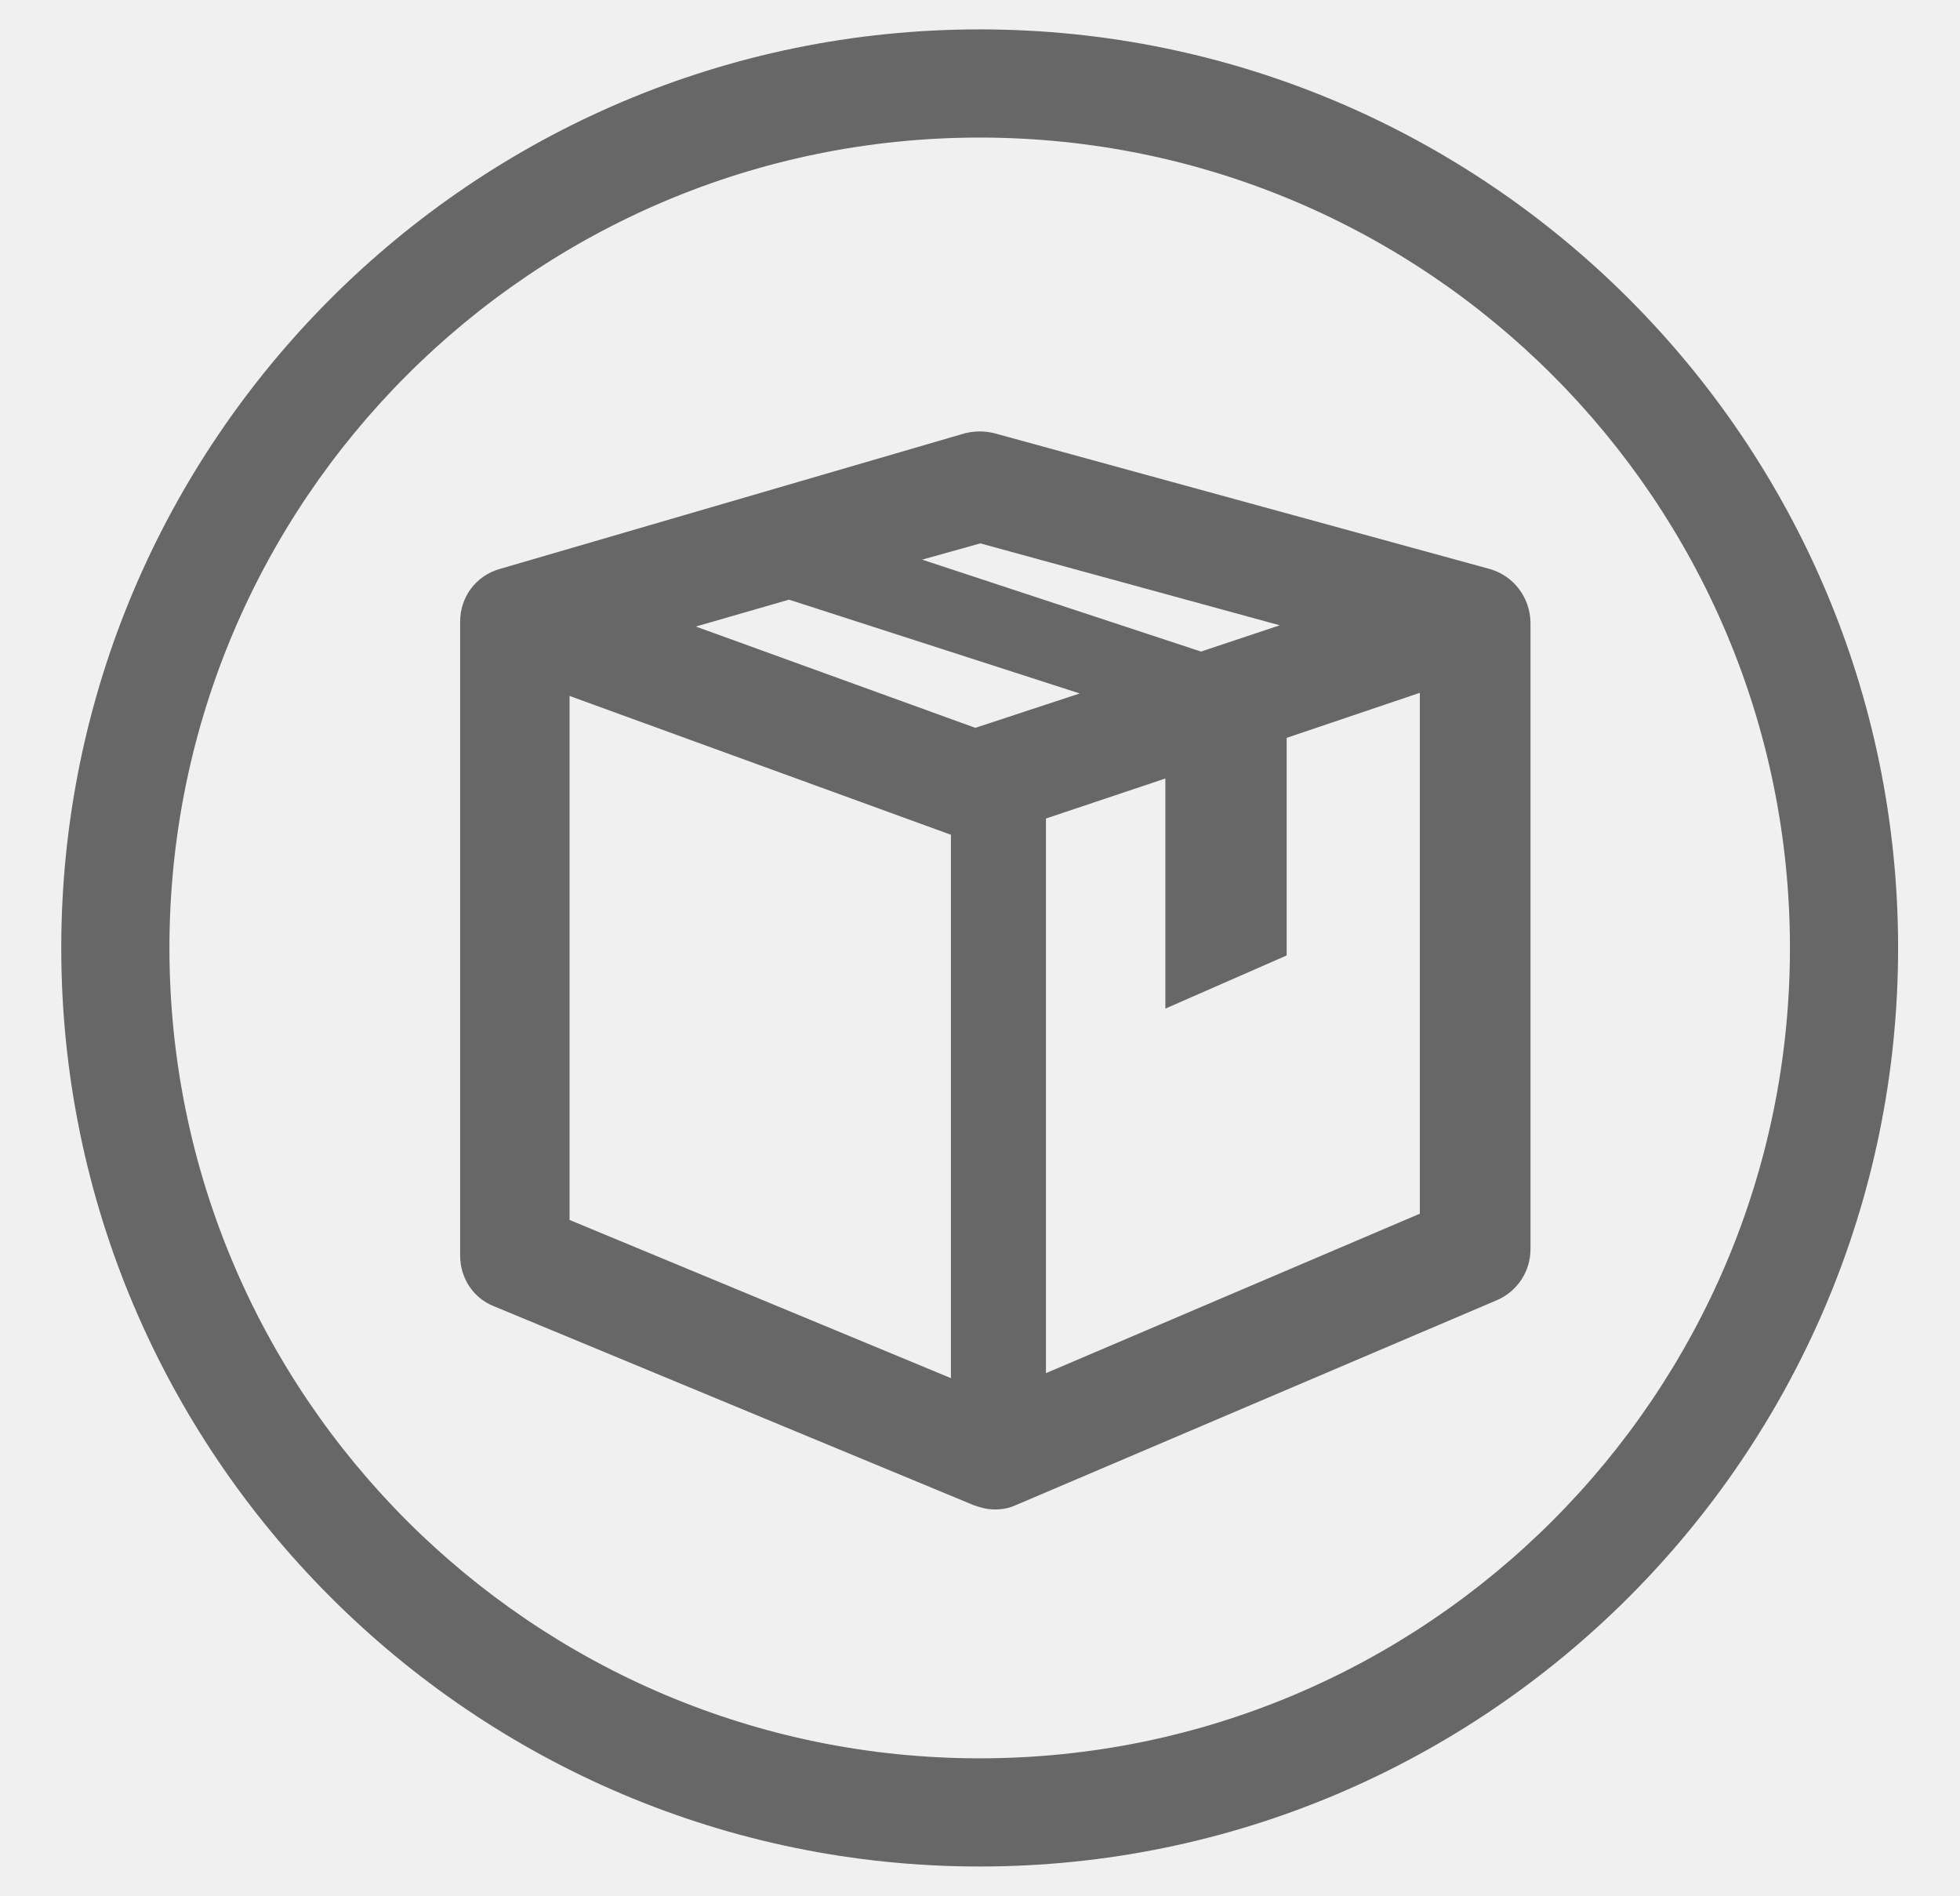
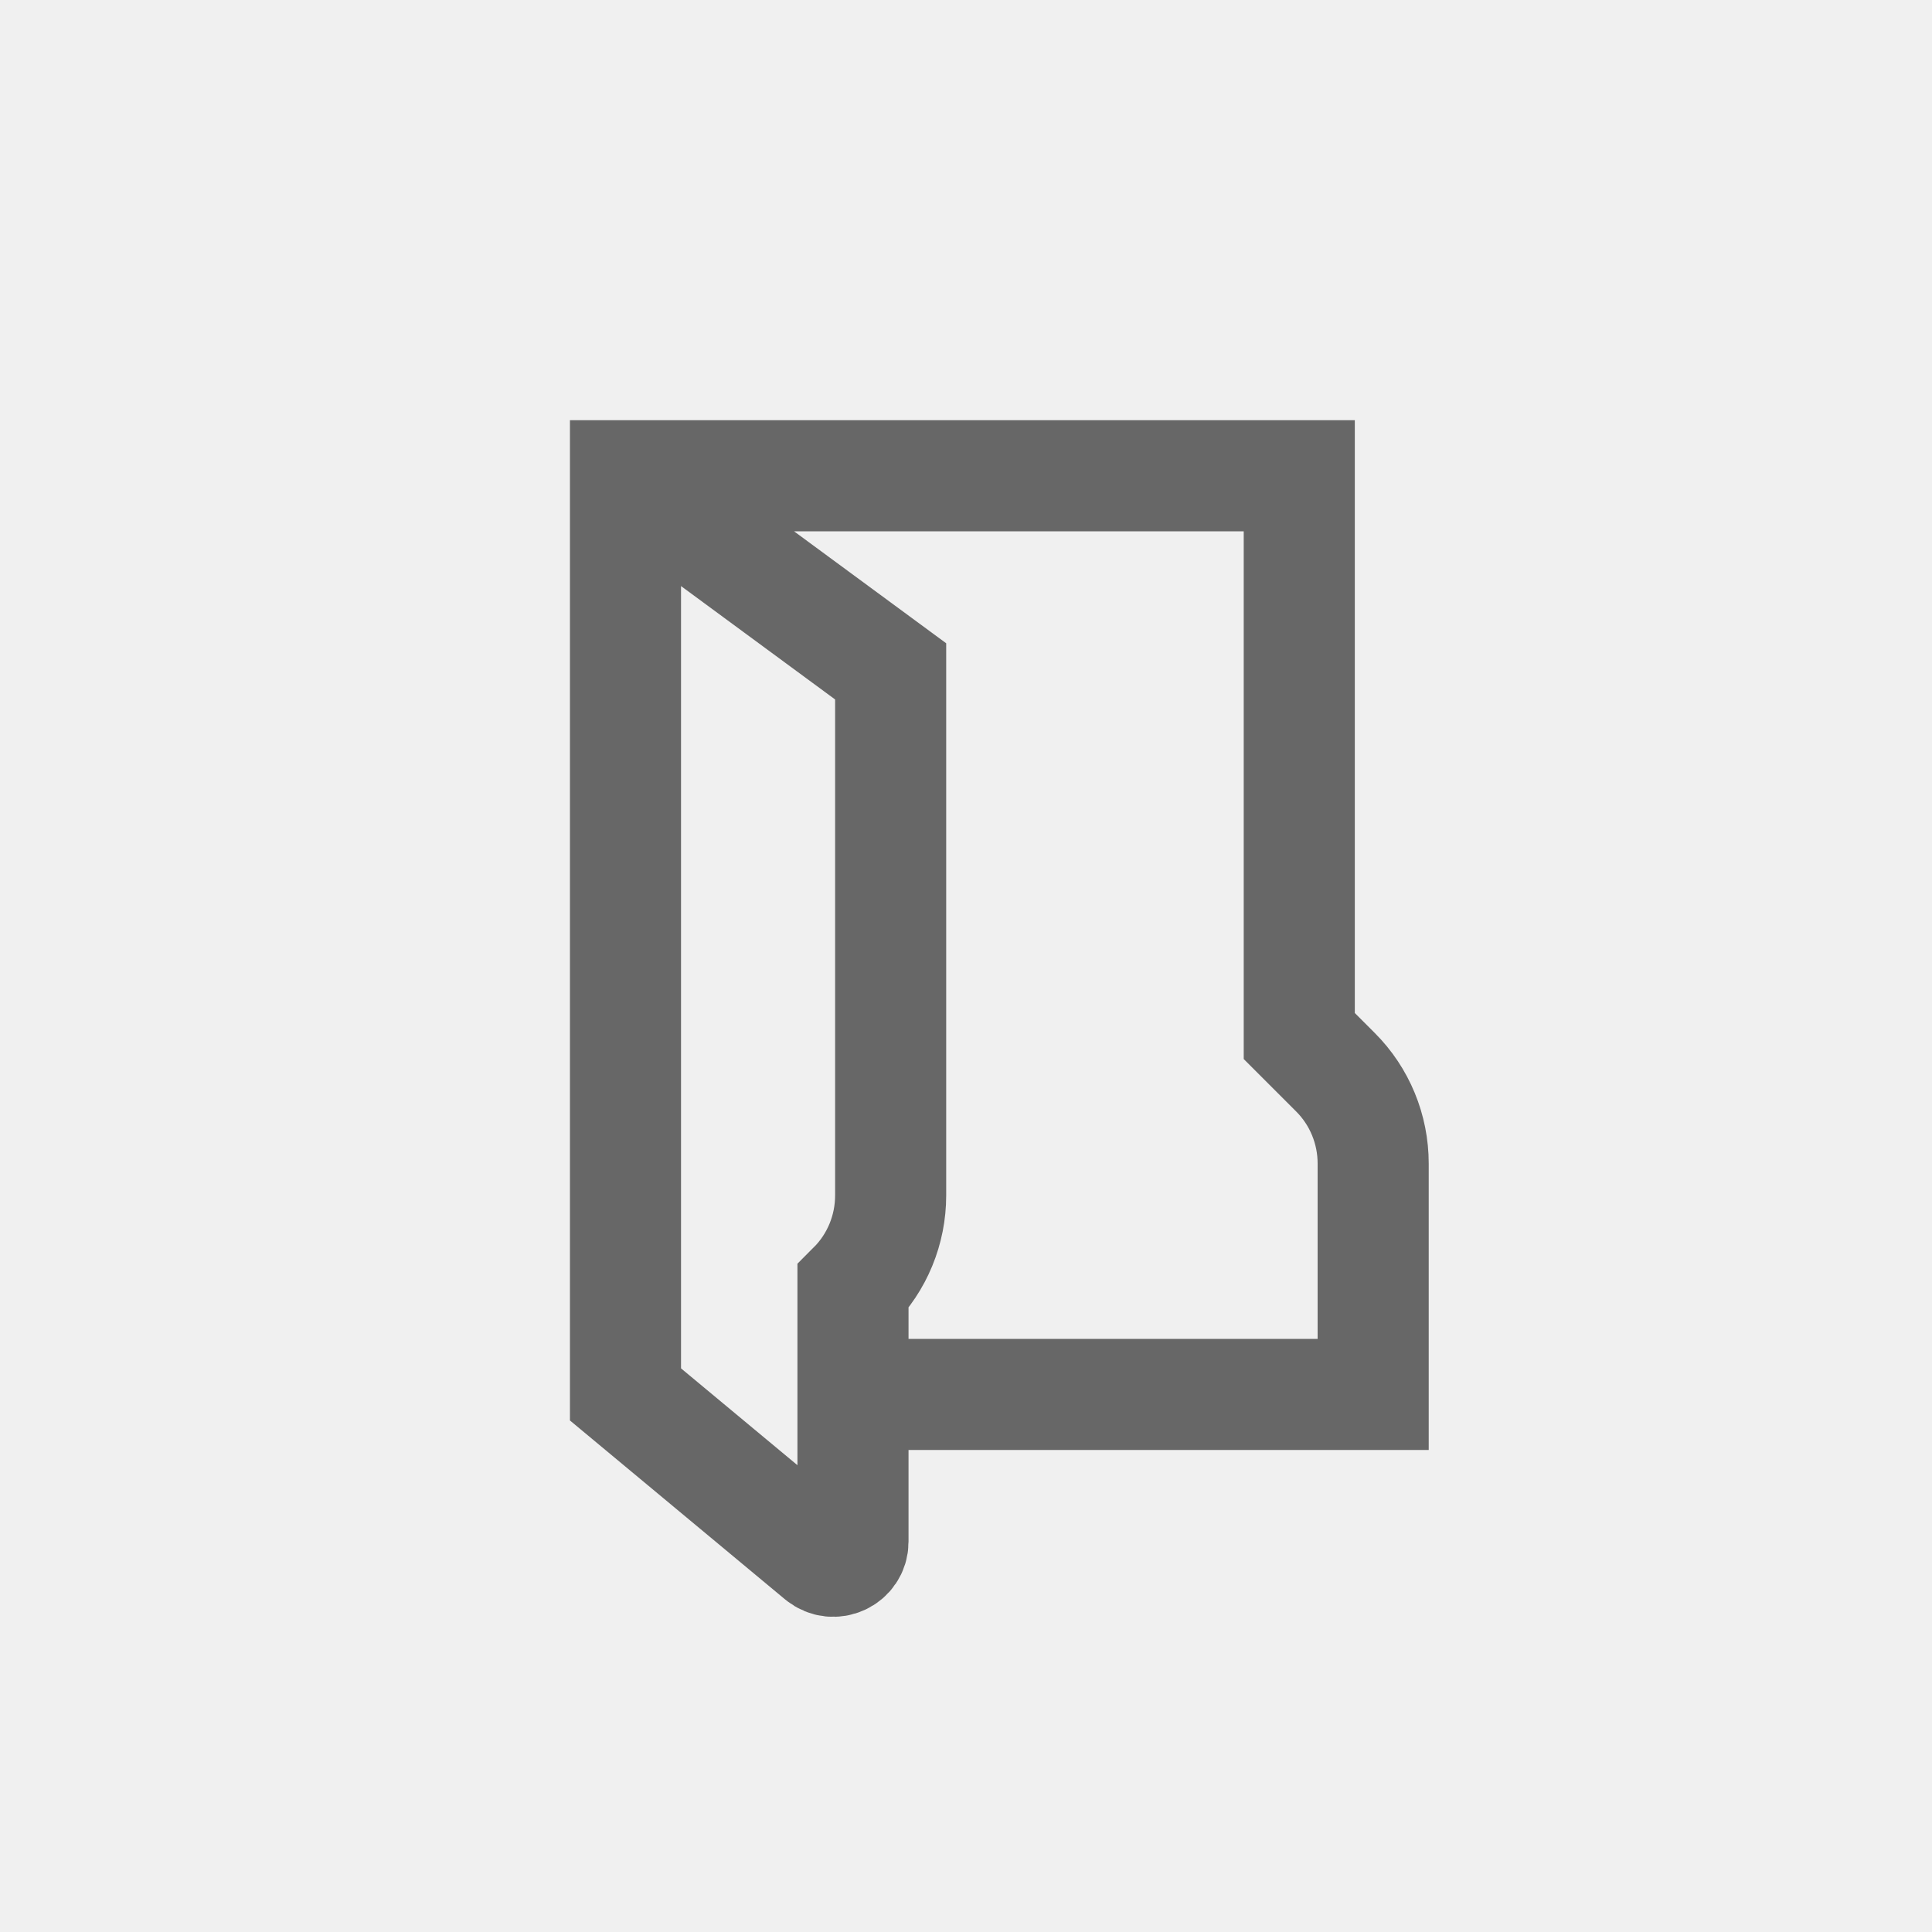
- <svg xmlns="http://www.w3.org/2000/svg" version="1.1" id="Layer_1" x="0px" y="0px" viewBox="1062.9 -22.8 313.5 303.2" enable-background="new 1062.9 -22.8 313.5 303.2" xml:space="preserve">
-   <g>
-     <path fill="#676767" d="M1219.6-18.1c-81,0-146.9,65.9-146.9,146.9s65.9,146.9,146.9,146.9c81,0,146.9-65.9,146.9-146.9   S1300.6-18.1,1219.6-18.1z M1219.6,258.4c-71.5,0-129.6-58.1-129.6-129.6S1148.1-0.8,1219.6-0.8c71.5,0,129.6,58.1,129.6,129.6   S1291.1,258.4,1219.6,258.4z" />
-     <path fill="#676767" d="M1301.2,68.2L1222,46.5c-1.6-0.4-3.2-0.4-4.8,0l-74.4,21.7c-3.8,1.1-6.3,4.5-6.3,8.4v101.4   c0,3.6,2.1,6.8,5.4,8.1l76.7,31.8c1.1,0.4,2.2,0.7,3.4,0.7c1.2,0,2.3-0.2,3.4-0.7l77-32.8c3.2-1.4,5.3-4.6,5.3-8.1V76.7   C1307.6,72.7,1305,69.3,1301.2,68.2z M1219.7,64.1l47.9,13.1l-12.6,4.2l-44.6-14.7L1219.7,64.1z M1218.9,93.6l-44.7-16.2l14.9-4.3   l46.5,15L1218.9,93.6z M1154,88.5l61,22.2v86.9l-61-25.3V88.5z M1230.2,196.8v-88.7l19.1-6.4v36.8l19.4-8.5V95.2L1290,88v83.3   L1230.2,196.8z" />
-   </g>
+ <svg xmlns="http://www.w3.org/2000/svg" version="1.1" id="Capa_1" x="0px" y="0px" viewBox="0 0 400 400" style="enable-background:new 0 0 400 400;" xml:space="preserve">
+   <style type="text/css">
+ 	.st0{fill:none;stroke:#676767;stroke-width:23;stroke-miterlimit:10;}
+ 	.st1{fill:none;stroke:#676767;stroke-width:23;stroke-linecap:round;stroke-miterlimit:10;}
+ 	.st2{fill:#FFFFFF;}
+ 	.st3{fill:none;stroke:#676767;stroke-width:23;stroke-linejoin:round;stroke-miterlimit:10;}
+ 	.st4{fill:#676767;}
+ 	.st5{fill:none;stroke:#676767;stroke-width:23;stroke-linecap:round;stroke-linejoin:round;stroke-miterlimit:10;}
+ </style>
+   <path class="st0" d="M178.4,288.7h105.9v-47.8c0-7.1-2.8-13.9-7.8-18.9l-7.5-7.5V98.5H129.5v190.2l40.4,33.6  c2.7,2.2,6.7,0.3,6.7-3.1v-52.8l0,0c5-5,7.8-11.8,7.8-18.9V139l-54.9-40.4" />
</svg>
